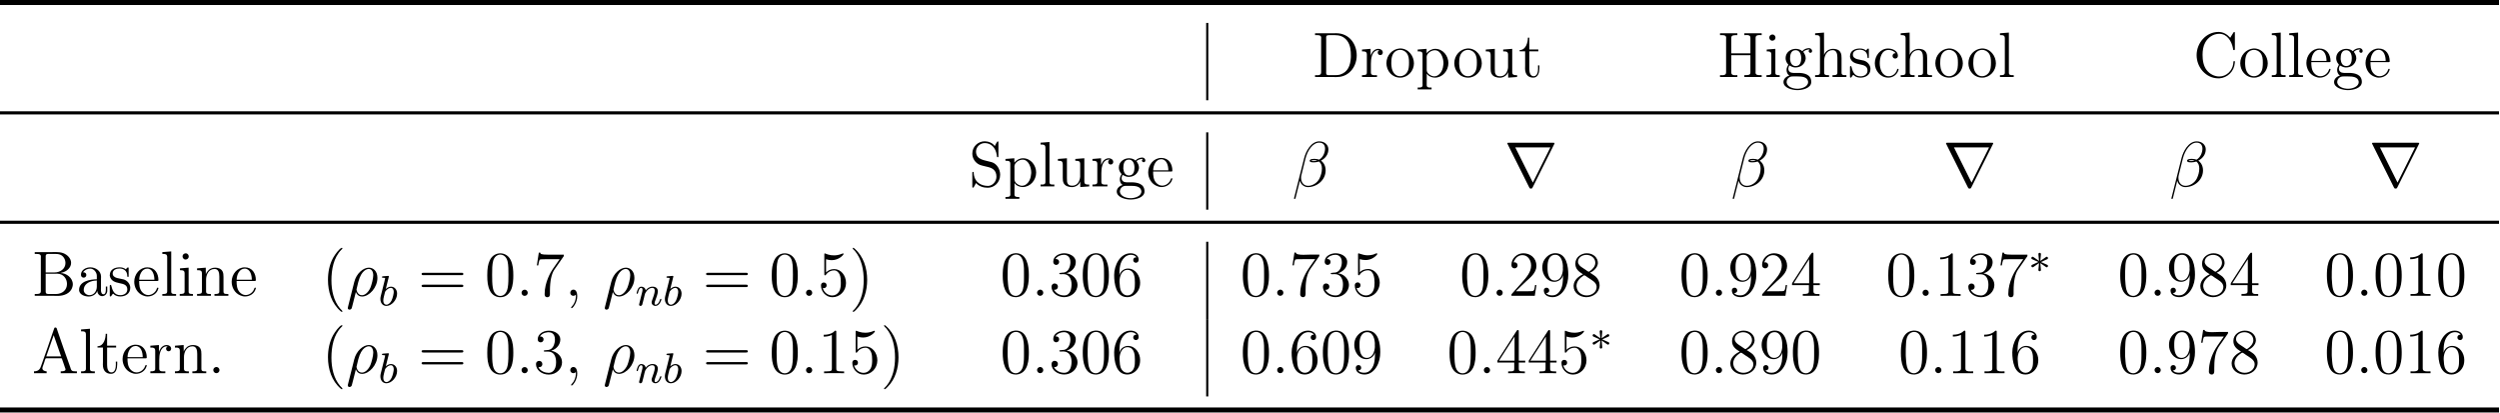
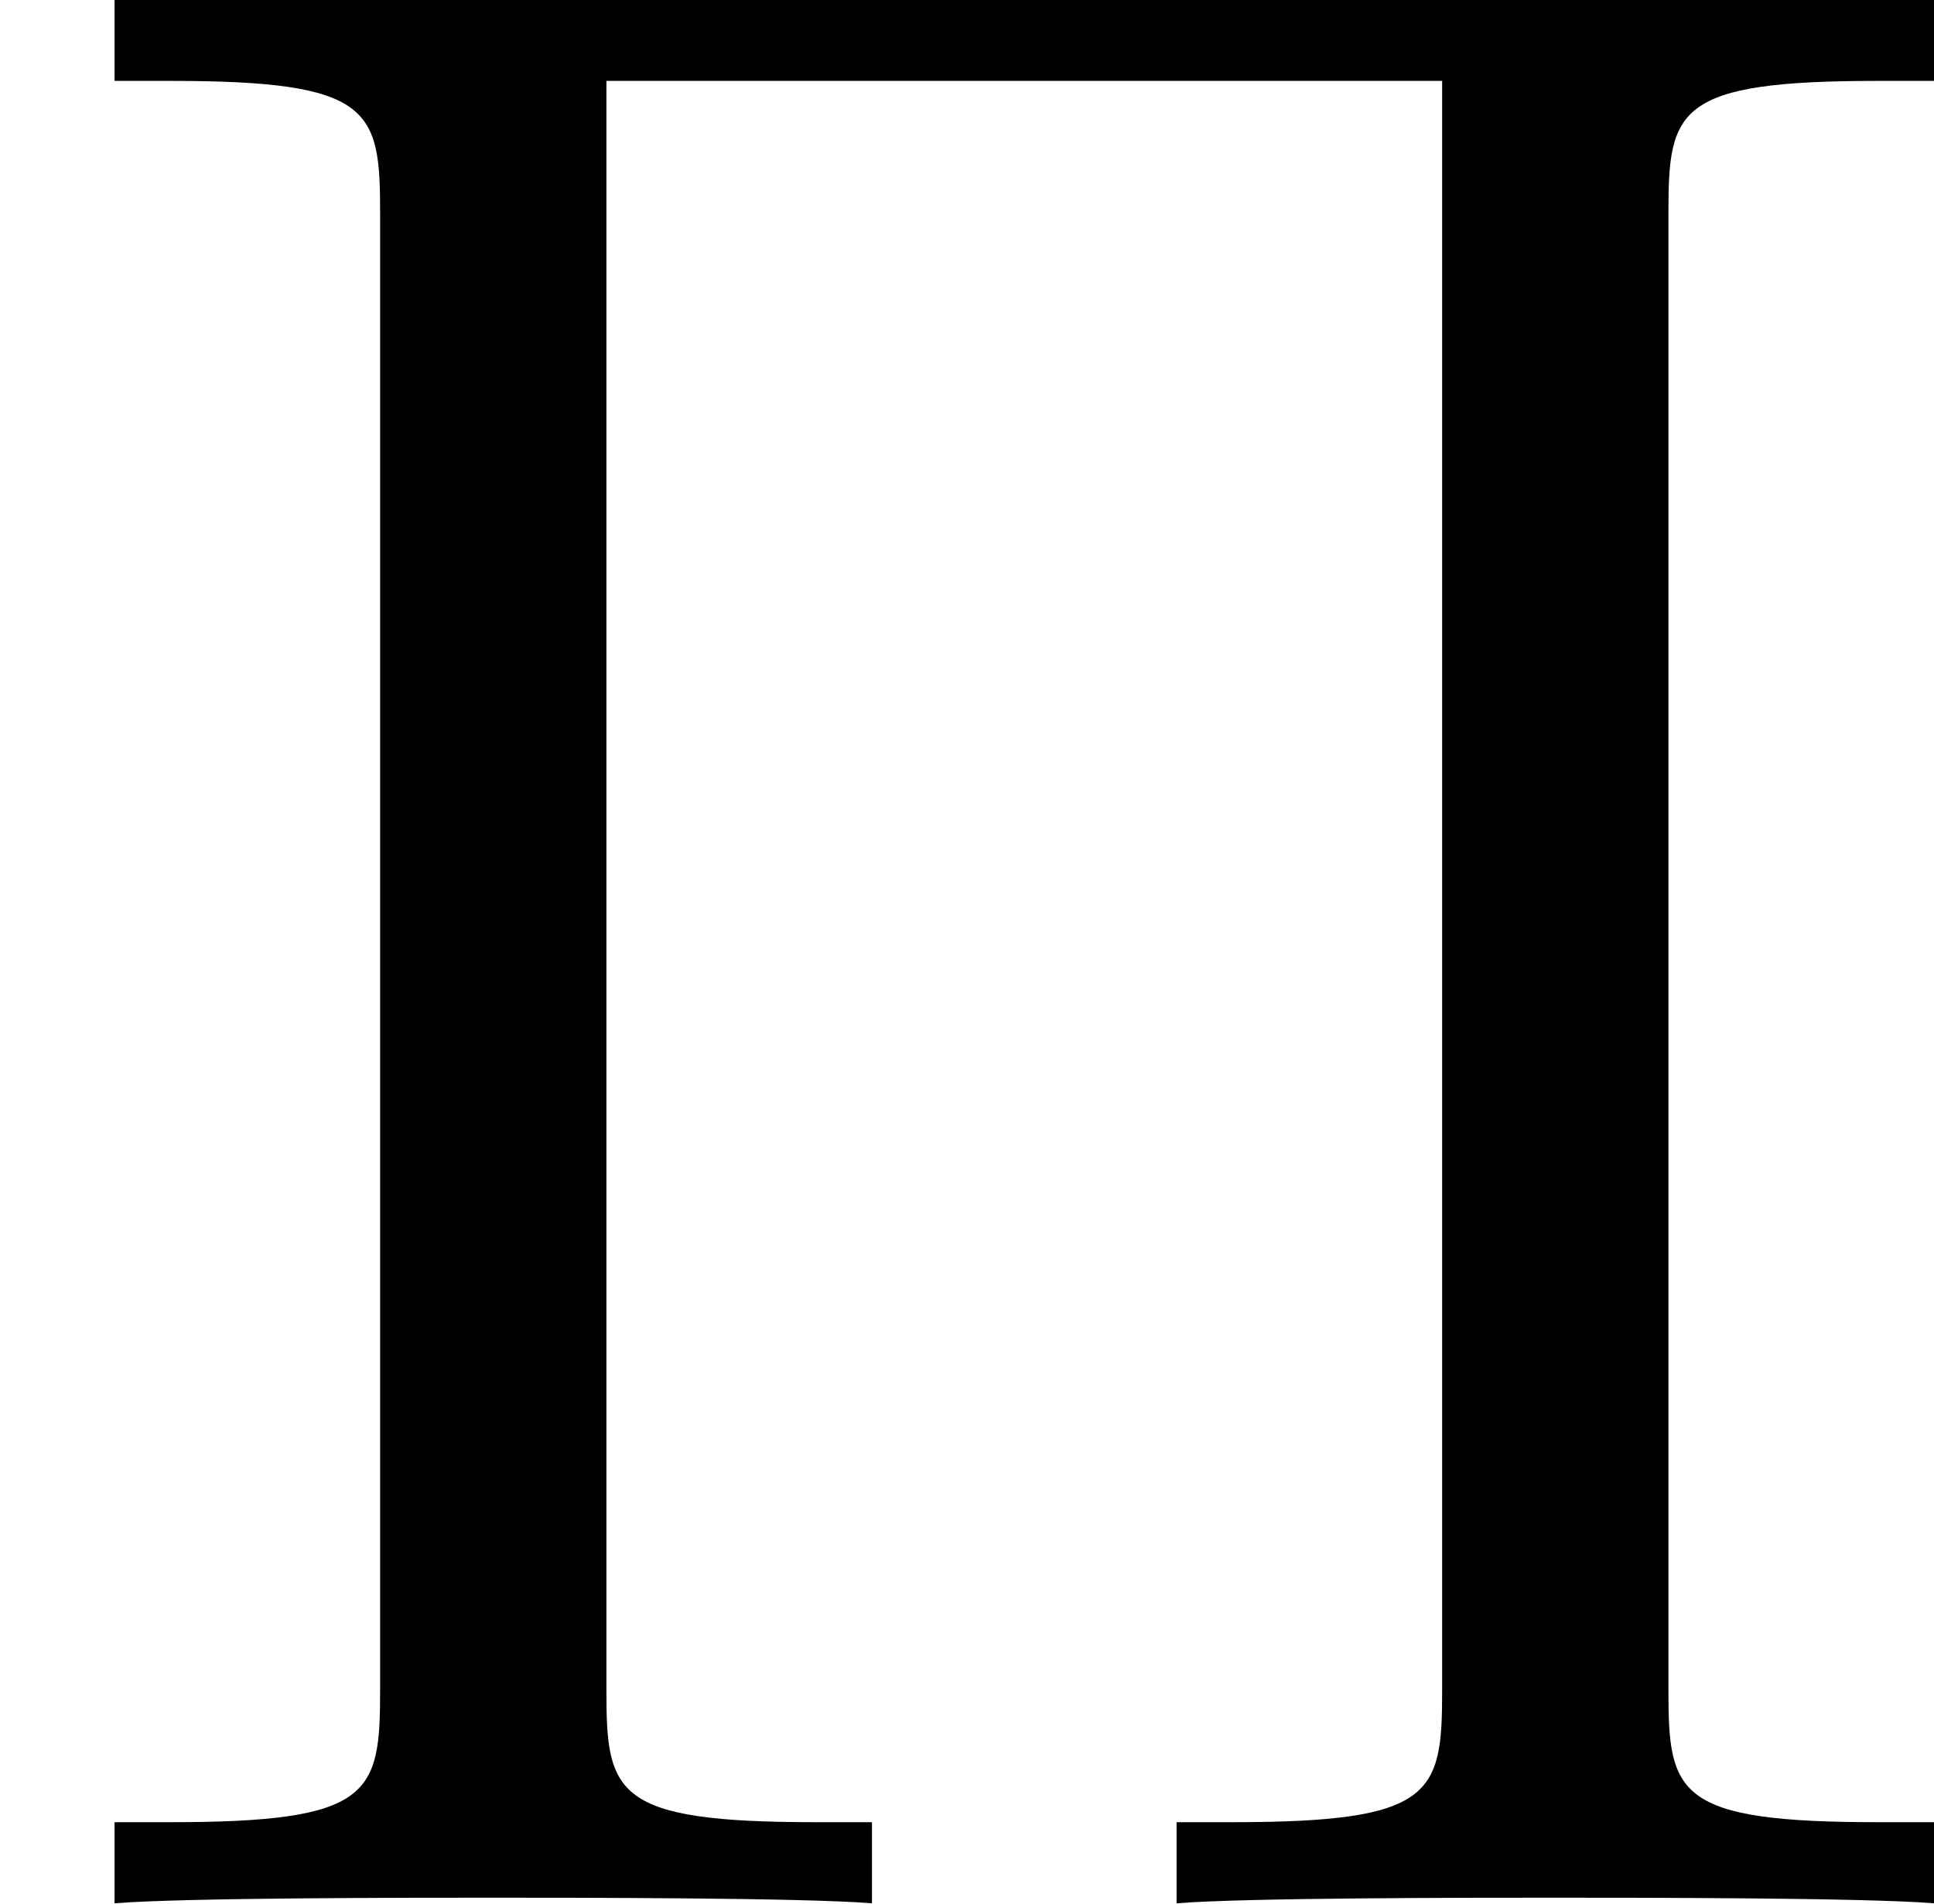
- <svg xmlns="http://www.w3.org/2000/svg" xmlns:xlink="http://www.w3.org/1999/xlink" version="1.1" width="466.91pt" height="77.036pt" viewBox="0 68.892 466.91 77.036">
+ <svg xmlns="http://www.w3.org/2000/svg" xmlns:xlink="http://www.w3.org/1999/xlink" version="1.1" width="8.273pt" height="8.141pt" viewBox="34.754 603.083 8.273 8.141">
  <defs>
-     <path id="g11-3" d="M3.292-1.052C3.363-1.004 3.387-1.004 3.427-1.004C3.555-1.004 3.666-1.108 3.666-1.251C3.666-1.403 3.587-1.435 3.467-1.49C2.933-1.737 2.742-1.825 2.351-1.985L3.284-2.407C3.347-2.431 3.499-2.503 3.563-2.527C3.642-2.574 3.666-2.654 3.666-2.726C3.666-2.821 3.618-2.973 3.379-2.973L2.232-2.192L2.343-3.371C2.359-3.507 2.343-3.706 2.112-3.706C1.969-3.706 1.857-3.587 1.881-3.475V-3.379L1.993-2.192L.933-2.925C.861-2.973 .837-2.973 .797-2.973C.669-2.973 .558-2.869 .558-2.726C.558-2.574 .638-2.542 .757-2.487C1.291-2.24 1.482-2.152 1.873-1.993L.94-1.57C.877-1.546 .725-1.474 .662-1.451C.582-1.403 .558-1.323 .558-1.251C.558-1.108 .669-1.004 .797-1.004C.861-1.004 .877-1.004 1.076-1.148L1.993-1.785L1.873-.502C1.873-.343 2.008-.271 2.112-.271S2.351-.343 2.351-.502C2.351-.582 2.319-.837 2.311-.933C2.279-1.203 2.256-1.506 2.232-1.785L3.292-1.052Z" />
-     <use id="g12-114" xlink:href="#g3-114" transform="scale(1.095891)" />
-     <path id="g3-114" d="M8.509-7.211C8.531-7.244 8.564-7.32 8.564-7.364C8.564-7.44 8.553-7.451 8.302-7.451H.775C.524-7.451 .513-7.44 .513-7.364C.513-7.32 .545-7.244 .567-7.211L4.244 .153C4.32 .295 4.353 .36 4.538 .36S4.756 .295 4.833 .153L8.509-7.211ZM1.865-6.665H7.855L4.865-.665L1.865-6.665Z" />
-     <path id="g24-48" d="M5.356-3.826C5.356-4.818 5.296-5.786 4.866-6.695C4.376-7.687 3.515-7.95 2.929-7.95C2.236-7.95 1.387-7.603 .944-6.611C.61-5.858 .49-5.117 .49-3.826C.49-2.666 .574-1.793 1.004-.944C1.47-.036 2.295 .251 2.917 .251C3.957 .251 4.555-.371 4.902-1.064C5.332-1.961 5.356-3.132 5.356-3.826ZM2.917 .012C2.534 .012 1.757-.203 1.53-1.506C1.399-2.224 1.399-3.132 1.399-3.969C1.399-4.949 1.399-5.834 1.59-6.539C1.793-7.34 2.403-7.711 2.917-7.711C3.371-7.711 4.065-7.436 4.292-6.408C4.447-5.727 4.447-4.782 4.447-3.969C4.447-3.168 4.447-2.26 4.316-1.53C4.089-.215 3.335 .012 2.917 .012Z" />
-     <path id="g24-49" d="M3.443-7.663C3.443-7.938 3.443-7.95 3.204-7.95C2.917-7.627 2.319-7.185 1.088-7.185V-6.838C1.363-6.838 1.961-6.838 2.618-7.149V-.921C2.618-.49 2.582-.347 1.53-.347H1.16V0C1.482-.024 2.642-.024 3.037-.024S4.579-.024 4.902 0V-.347H4.531C3.479-.347 3.443-.49 3.443-.921V-7.663Z" />
-     <path id="g24-51" d="M2.2-4.292C1.997-4.28 1.949-4.268 1.949-4.16C1.949-4.041 2.008-4.041 2.224-4.041H2.774C3.79-4.041 4.244-3.204 4.244-2.056C4.244-.49 3.431-.072 2.845-.072C2.271-.072 1.291-.347 .944-1.136C1.327-1.076 1.674-1.291 1.674-1.722C1.674-2.068 1.423-2.307 1.088-2.307C.801-2.307 .49-2.14 .49-1.686C.49-.622 1.554 .251 2.881 .251C4.304 .251 5.356-.837 5.356-2.044C5.356-3.144 4.471-4.005 3.324-4.208C4.364-4.507 5.033-5.38 5.033-6.312C5.033-7.257 4.053-7.95 2.893-7.95C1.698-7.95 .813-7.221 .813-6.348C.813-5.87 1.184-5.774 1.363-5.774C1.614-5.774 1.901-5.954 1.901-6.312C1.901-6.695 1.614-6.862 1.351-6.862C1.279-6.862 1.255-6.862 1.219-6.85C1.674-7.663 2.798-7.663 2.857-7.663C3.252-7.663 4.029-7.484 4.029-6.312C4.029-6.085 3.993-5.416 3.646-4.902C3.288-4.376 2.881-4.34 2.558-4.328L2.2-4.292Z" />
-     <path id="g24-52" d="M4.316-7.783C4.316-8.01 4.316-8.07 4.148-8.07C4.053-8.07 4.017-8.07 3.921-7.926L.323-2.343V-1.997H3.467V-.909C3.467-.466 3.443-.347 2.57-.347H2.331V0C2.606-.024 3.551-.024 3.885-.024S5.177-.024 5.452 0V-.347H5.212C4.352-.347 4.316-.466 4.316-.909V-1.997H5.523V-2.343H4.316V-7.783ZM3.527-6.85V-2.343H.622L3.527-6.85Z" />
-     <path id="g24-53" d="M1.53-6.85C2.044-6.683 2.463-6.671 2.594-6.671C3.945-6.671 4.806-7.663 4.806-7.831C4.806-7.878 4.782-7.938 4.71-7.938C4.686-7.938 4.663-7.938 4.555-7.89C3.885-7.603 3.312-7.568 3.001-7.568C2.212-7.568 1.65-7.807 1.423-7.902C1.339-7.938 1.315-7.938 1.303-7.938C1.207-7.938 1.207-7.867 1.207-7.675V-4.125C1.207-3.909 1.207-3.838 1.351-3.838C1.411-3.838 1.423-3.85 1.542-3.993C1.877-4.483 2.439-4.77 3.037-4.77C3.67-4.77 3.981-4.184 4.077-3.981C4.28-3.515 4.292-2.929 4.292-2.475S4.292-1.339 3.957-.801C3.694-.371 3.228-.072 2.702-.072C1.913-.072 1.136-.61 .921-1.482C.98-1.459 1.052-1.447 1.112-1.447C1.315-1.447 1.638-1.566 1.638-1.973C1.638-2.307 1.411-2.499 1.112-2.499C.897-2.499 .586-2.391 .586-1.925C.586-.909 1.399 .251 2.726 .251C4.077 .251 5.26-.885 5.26-2.403C5.26-3.826 4.304-5.009 3.049-5.009C2.367-5.009 1.841-4.71 1.53-4.376V-6.85Z" />
-     <path id="g24-55" d="M5.679-7.424V-7.699H2.798C1.351-7.699 1.327-7.855 1.279-8.082H1.016L.646-5.691H.909C.944-5.906 1.052-6.647 1.207-6.779C1.303-6.85 2.2-6.85 2.367-6.85H4.902L3.634-5.033C3.312-4.567 2.104-2.606 2.104-.359C2.104-.227 2.104 .251 2.594 .251C3.096 .251 3.096-.215 3.096-.371V-.968C3.096-2.75 3.383-4.136 3.945-4.937L5.679-7.424Z" />
-     <path id="g24-61" d="M8.07-3.873C8.237-3.873 8.452-3.873 8.452-4.089C8.452-4.316 8.249-4.316 8.07-4.316H1.028C.861-4.316 .646-4.316 .646-4.101C.646-3.873 .849-3.873 1.028-3.873H8.07ZM8.07-1.65C8.237-1.65 8.452-1.65 8.452-1.865C8.452-2.092 8.249-2.092 8.07-2.092H1.028C.861-2.092 .646-2.092 .646-1.877C.646-1.65 .849-1.65 1.028-1.65H8.07Z" />
-     <path id="g15-12" d="M6.767-6.958C6.767-7.675 6.157-8.428 5.069-8.428C3.527-8.428 2.546-6.539 2.236-5.296L.347 2.2C.323 2.295 .395 2.319 .454 2.319C.538 2.319 .598 2.307 .61 2.248L1.447-1.1C1.566-.43 2.224 .12 2.929 .12C4.639 .12 6.253-1.219 6.253-3.001C6.253-3.455 6.145-3.909 5.894-4.292C5.75-4.519 5.571-4.686 5.38-4.83C6.241-5.284 6.767-6.013 6.767-6.958ZM4.686-4.842C4.495-4.77 4.304-4.746 4.077-4.746C3.909-4.746 3.754-4.734 3.539-4.806C3.658-4.89 3.838-4.914 4.089-4.914C4.304-4.914 4.519-4.89 4.686-4.842ZM6.145-7.066C6.145-6.408 5.822-5.452 5.045-5.009C4.818-5.093 4.507-5.153 4.244-5.153C3.993-5.153 3.276-5.177 3.276-4.794C3.276-4.471 3.933-4.507 4.136-4.507C4.447-4.507 4.722-4.579 5.009-4.663C5.392-4.352 5.559-3.945 5.559-3.347C5.559-2.654 5.368-2.092 5.141-1.578C4.746-.693 3.814-.12 2.989-.12C2.116-.12 1.662-.813 1.662-1.626C1.662-1.733 1.662-1.889 1.71-2.068L2.487-5.212C2.881-6.779 3.885-8.189 5.045-8.189C5.906-8.189 6.145-7.592 6.145-7.066Z" />
-     <path id="g15-26" d="M.371 2.068C.359 2.128 .335 2.2 .335 2.271C.335 2.451 .478 2.57 .658 2.57S1.004 2.451 1.076 2.283C1.124 2.176 1.459 .741 1.841-.729C2.08-.132 2.523 .12 2.989 .12C4.34 .12 5.87-1.554 5.87-3.359C5.87-4.639 5.093-5.272 4.268-5.272C3.216-5.272 1.937-4.184 1.542-2.594L.371 2.068ZM2.977-.12C2.164-.12 1.961-1.064 1.961-1.207C1.961-1.279 2.26-2.415 2.295-2.594C2.905-4.973 4.077-5.033 4.256-5.033C4.794-5.033 5.093-4.543 5.093-3.838C5.093-3.228 4.77-2.044 4.567-1.542C4.208-.717 3.587-.12 2.977-.12Z" />
-     <path id="g15-58" d="M2.2-.574C2.2-.921 1.913-1.16 1.626-1.16C1.279-1.16 1.04-.873 1.04-.586C1.04-.239 1.327 0 1.614 0C1.961 0 2.2-.287 2.2-.574Z" />
-     <path id="g14-98" d="M1.945-5.292C1.953-5.308 1.977-5.412 1.977-5.42C1.977-5.46 1.945-5.531 1.849-5.531C1.817-5.531 1.57-5.507 1.387-5.491L.94-5.46C.765-5.444 .685-5.436 .685-5.292C.685-5.181 .797-5.181 .893-5.181C1.275-5.181 1.275-5.133 1.275-5.061C1.275-5.013 1.196-4.694 1.148-4.511L.454-1.737C.391-1.467 .391-1.347 .391-1.211C.391-.391 .893 .08 1.506 .08C2.487 .08 3.507-1.052 3.507-2.208C3.507-2.997 2.997-3.515 2.359-3.515C1.913-3.515 1.57-3.228 1.395-3.076L1.945-5.292ZM1.506-.143C1.219-.143 .933-.367 .933-.948C.933-1.164 .964-1.363 1.06-1.745C1.116-1.977 1.172-2.2 1.235-2.431C1.275-2.574 1.275-2.59 1.371-2.71C1.642-3.045 2-3.292 2.335-3.292C2.734-3.292 2.885-2.901 2.885-2.542C2.885-2.248 2.71-1.395 2.471-.925C2.264-.494 1.881-.143 1.506-.143Z" />
-     <path id="g14-110" d="M1.594-1.307C1.618-1.427 1.698-1.73 1.722-1.849C1.833-2.279 1.833-2.287 2.016-2.55C2.279-2.941 2.654-3.292 3.188-3.292C3.475-3.292 3.642-3.124 3.642-2.75C3.642-2.311 3.308-1.403 3.156-1.012C3.053-.749 3.053-.701 3.053-.598C3.053-.143 3.427 .08 3.77 .08C4.551 .08 4.878-1.036 4.878-1.14C4.878-1.219 4.814-1.243 4.758-1.243C4.663-1.243 4.647-1.188 4.623-1.108C4.431-.454 4.097-.143 3.794-.143C3.666-.143 3.602-.223 3.602-.406S3.666-.765 3.746-.964C3.866-1.267 4.216-2.184 4.216-2.63C4.216-3.228 3.802-3.515 3.228-3.515C2.582-3.515 2.168-3.124 1.937-2.821C1.881-3.26 1.53-3.515 1.124-3.515C.837-3.515 .638-3.332 .51-3.084C.319-2.71 .239-2.311 .239-2.295C.239-2.224 .295-2.192 .359-2.192C.462-2.192 .47-2.224 .526-2.431C.622-2.821 .765-3.292 1.1-3.292C1.307-3.292 1.355-3.092 1.355-2.917C1.355-2.774 1.315-2.622 1.251-2.359C1.235-2.295 1.116-1.825 1.084-1.714L.789-.518C.757-.399 .709-.199 .709-.167C.709 .016 .861 .08 .964 .08C1.108 .08 1.227-.016 1.283-.112C1.307-.159 1.371-.43 1.411-.598L1.594-1.307Z" />
-     <path id="g23-40" d="M3.718-8.966C3.3-8.811 2.511-7.771 2.14-7.101C1.459-5.846 1.184-4.411 1.184-2.989C1.184-.789 1.853 1.411 3.587 2.893C3.646 2.929 3.718 2.989 3.79 2.989C3.85 2.989 3.885 2.929 3.885 2.893C3.885 2.762 3.551 2.499 3.431 2.343C2.236 .921 1.829-1.04 1.829-2.893C1.829-4.89 2.212-7.149 3.706-8.644C3.778-8.715 3.885-8.799 3.885-8.883C3.885-8.942 3.826-8.978 3.766-8.978C3.742-8.978 3.73-8.978 3.718-8.966Z" />
-     <path id="g23-41" d="M.705-8.966C.669-8.954 .658-8.931 .658-8.895C.658-8.739 .968-8.512 1.1-8.357C2.331-6.862 2.714-4.842 2.714-2.917C2.714-1.112 2.331 .837 1.172 2.283L.885 2.606C.801 2.69 .658 2.786 .658 2.893C.658 2.941 .705 2.977 .765 2.977H.801C.944 2.953 1.16 2.714 1.315 2.558C2.774 1.1 3.359-.956 3.359-2.977C3.359-5.177 2.69-7.4 .944-8.883C.897-8.931 .837-8.978 .765-8.978C.741-8.978 .729-8.978 .705-8.966Z" />
-     <path id="g23-44" d="M2.08-.215C2.092-.096 2.092 .024 2.092 .143C2.056 .813 1.793 1.518 1.315 1.997C1.267 2.044 1.196 2.116 1.196 2.188V2.212C1.219 2.271 1.267 2.295 1.303 2.295C1.47 2.295 1.757 1.877 1.889 1.65C2.164 1.184 2.343 .61 2.343 .048C2.343-.406 2.224-1.172 1.614-1.172C1.255-1.172 1.04-.873 1.04-.574C1.04-.239 1.303-.012 1.614-.012C1.805-.012 1.961-.096 2.08-.215Z" />
-     <path id="g23-46" d="M1.53-1.16C1.279-1.112 1.04-.897 1.04-.598C1.04-.287 1.303-.012 1.614-.012S2.2-.251 2.2-.586C2.2-.897 1.937-1.172 1.626-1.172C1.59-1.172 1.566-1.16 1.53-1.16Z" />
-     <path id="g23-48" d="M2.762-7.962C.49-7.747 .478-4.914 .478-3.766C.478-2.128 .813 .239 2.917 .239H3.061C5.332 .024 5.356-2.75 5.356-3.921C5.356-5.547 5.009-7.974 2.929-7.974C2.869-7.974 2.821-7.962 2.762-7.962ZM1.399-3.12C1.387-3.216 1.387-3.324 1.387-3.419C1.387-4.16 1.387-4.926 1.447-5.667C1.482-6.145 1.542-6.671 1.817-7.077C2.068-7.46 2.487-7.723 2.929-7.723C4.555-7.723 4.447-5.248 4.447-4.125V-3.24C4.447-2.355 4.4-1.411 4.077-.789C3.862-.359 3.419 0 2.917 0H2.845C1.411-.12 1.506-2.032 1.399-3.12Z" />
-     <path id="g23-49" d="M1.088-7.197V-6.85C1.626-6.85 2.08-6.934 2.606-7.161V-.885C2.606-.418 2.14-.347 1.674-.347C1.482-.347 1.303-.359 1.148-.359V-.012H4.89V-.359C4.746-.359 4.555-.347 4.376-.347C3.778-.347 3.431-.406 3.431-.921V-7.783C3.431-7.855 3.407-7.962 3.288-7.962C3.12-7.962 2.977-7.735 2.821-7.651C2.307-7.305 1.698-7.197 1.088-7.197Z" />
-     <path id="g23-50" d="M.98-6.253C1.219-6.994 1.805-7.615 2.63-7.615C3.694-7.615 4.256-6.611 4.256-5.667C4.256-4.447 3.383-3.467 2.63-2.606L1.769-1.638C1.518-1.363 1.267-1.076 1.016-.789L.741-.478C.669-.383 .574-.335 .574-.179C.574-.12 .586-.06 .586-.012H4.937L5.248-2.02H4.985C4.89-1.459 4.926-.885 4.411-.885C4.077-.885 3.73-.861 3.395-.861H1.411C2.032-1.482 2.63-2.092 3.276-2.678C4.113-3.431 5.248-4.34 5.248-5.595C5.248-7.101 4.089-7.962 2.798-7.962C1.626-7.962 .574-7.006 .574-5.798C.574-5.464 .693-5.212 1.124-5.141C1.518-5.141 1.722-5.416 1.722-5.715C1.722-5.99 1.554-6.217 1.219-6.276C1.136-6.276 1.064-6.276 .98-6.253Z" />
-     <path id="g23-51" d="M1.219-6.874C1.518-7.388 2.188-7.675 2.798-7.675C3.503-7.675 4.017-7.221 4.017-6.288C4.017-5.571 3.718-4.627 2.965-4.4C2.738-4.316 2.463-4.376 2.248-4.304H2.2C2.092-4.304 1.949-4.304 1.949-4.184C1.949-4.077 2.032-4.053 2.14-4.053H2.271C2.415-4.053 2.57-4.065 2.714-4.065C3.838-4.065 4.232-3.061 4.232-2.176C4.232-1.411 4.053-.084 2.857-.084C2.092-.084 1.375-.418 .944-1.136H1.052C1.423-1.136 1.686-1.363 1.686-1.733C1.686-2.092 1.411-2.319 1.052-2.319H1.004C.693-2.283 .49-2.02 .49-1.722C.49-.478 1.722 .239 2.857 .239C4.148 .239 5.344-.717 5.344-2.068C5.344-3.12 4.4-4.125 3.312-4.208C4.328-4.603 5.021-5.296 5.021-6.336C5.021-7.448 3.766-7.962 2.857-7.962C1.961-7.962 .813-7.46 .813-6.384C.813-6.121 .944-5.846 1.279-5.786H1.363C1.674-5.786 1.913-6.025 1.913-6.336C1.913-6.635 1.698-6.886 1.351-6.886C1.303-6.886 1.267-6.886 1.219-6.874Z" />
-     <path id="g23-52" d="M.323-2.008H3.467V-.873C3.467-.383 3.132-.359 2.331-.359V-.012H5.452V-.359C5.308-.359 5.165-.347 5.033-.347C4.639-.347 4.316-.406 4.316-.873V-2.008H5.511V-2.355H4.316V-7.926C4.316-8.034 4.256-8.082 4.16-8.082C3.909-8.082 3.455-7.209 3.18-6.779C2.319-5.44 1.435-4.113 .586-2.774L.43-2.534C.359-2.427 .311-2.343 .311-2.212C.311-2.14 .323-2.068 .323-2.008ZM.622-2.355L3.515-6.85V-2.355H.622Z" />
-     <path id="g23-53" d="M.921-1.482C.992-1.47 1.052-1.459 1.124-1.459C1.435-1.459 1.662-1.686 1.662-1.997C1.662-2.295 1.423-2.523 1.136-2.523C.861-2.523 .598-2.331 .586-2.032V-1.961C.586-.813 1.494 .239 2.714 .239C4.148 .239 5.248-1.016 5.248-2.451C5.248-3.646 4.459-4.937 3.18-5.021H3.061C2.534-5.021 1.805-4.818 1.53-4.376L1.518-6.862C1.865-6.755 2.224-6.695 2.57-6.695C3.347-6.695 4.089-6.994 4.674-7.627C4.722-7.699 4.794-7.759 4.794-7.843V-7.867C4.782-7.926 4.734-7.95 4.686-7.95C4.507-7.95 4.244-7.783 4.053-7.723C3.718-7.627 3.359-7.58 3.013-7.58C2.475-7.58 2.02-7.711 1.506-7.878C1.447-7.902 1.387-7.938 1.327-7.95H1.303C1.243-7.95 1.207-7.902 1.196-7.843V-4.041C1.196-3.945 1.219-3.85 1.339-3.85C1.494-3.85 1.566-4.077 1.662-4.172C2.008-4.555 2.499-4.782 3.013-4.782H3.084C4.101-4.734 4.28-3.383 4.28-2.499C4.28-1.674 4.196-.634 3.288-.215C3.084-.12 2.881-.084 2.678-.084C1.889-.084 1.112-.717 .921-1.482Z" />
-     <path id="g23-54" d="M1.482-3.873H1.47C1.47-5.033 1.518-6.348 2.439-7.197C2.762-7.508 3.18-7.675 3.61-7.675C3.993-7.675 4.447-7.544 4.663-7.185C4.627-7.197 4.591-7.197 4.555-7.197C4.268-7.197 4.053-6.982 4.053-6.695C4.053-6.42 4.256-6.193 4.543-6.193S5.069-6.396 5.069-6.755C5.069-7.58 4.28-7.962 3.563-7.962C1.554-7.962 .49-5.655 .49-3.909C.49-2.283 .813 .239 2.965 .239C4.041 .239 4.997-.622 5.248-1.638C5.32-1.913 5.344-2.2 5.344-2.487C5.344-3.718 4.495-5.105 3.061-5.105C2.427-5.105 1.674-4.686 1.482-3.873ZM1.494-2.594V-2.726C1.494-3.575 1.853-4.866 2.989-4.866H3.061C4.316-4.758 4.364-3.347 4.364-2.534V-2.331C4.364-1.59 4.34-.741 3.634-.275C3.431-.143 3.204-.084 2.965-.084C2.499-.084 2.14-.335 1.877-.717C1.518-1.279 1.554-1.961 1.494-2.594Z" />
-     <path id="g23-55" d="M1.016-8.094L.646-5.703H.909C.968-6.061 1.028-6.647 1.207-6.779C1.279-6.838 1.459-6.85 1.638-6.85H2.116C2.283-6.862 2.463-6.862 2.63-6.862H4.89C4.639-6.528 4.411-6.181 4.172-5.834C3.897-5.44 3.61-5.045 3.359-4.627C2.582-3.335 2.092-1.853 2.092-.335V-.203C2.128 .048 2.343 .239 2.594 .239H2.618C3.025 .239 3.096-.12 3.096-.395V-.944C3.096-2.26 3.192-3.754 3.909-4.902C4.077-5.177 4.268-5.428 4.459-5.691L5.487-7.185C5.583-7.317 5.667-7.388 5.667-7.568V-7.711H3.981C3.67-7.711 3.18-7.675 2.702-7.675C1.985-7.675 1.303-7.747 1.279-8.094H1.016Z" />
-     <path id="g23-56" d="M2.236-4.041V-4.029C1.387-3.646 .55-2.941 .49-1.937V-1.817C.49-.55 1.674 .203 2.786 .239H2.893C4.101 .239 5.344-.598 5.344-1.997C5.344-2.582 5.081-3.156 4.663-3.563C4.483-3.73 4.28-3.85 4.077-3.993C3.909-4.101 3.742-4.232 3.563-4.316V-4.34C4.244-4.615 4.949-5.284 5.021-6.061V-6.169C5.021-7.089 4.22-7.962 2.953-7.962C1.937-7.962 .813-7.245 .813-6.037C.813-5.141 1.291-4.603 2.236-4.041ZM1.04-1.698C1.04-1.745 1.028-1.805 1.028-1.853C1.028-2.69 1.65-3.347 2.307-3.766C2.355-3.79 2.427-3.838 2.487-3.838C2.63-3.838 2.977-3.551 3.192-3.407C3.778-3.001 4.794-2.546 4.794-1.698C4.794-.669 3.85-.084 2.941-.084S1.16-.669 1.04-1.698ZM1.303-6.324C1.303-7.197 2.104-7.663 2.893-7.663C3.658-7.663 4.543-7.149 4.543-6.181C4.543-5.499 3.993-4.937 3.479-4.591C3.431-4.567 3.383-4.519 3.324-4.519H3.312C3.192-4.519 2.905-4.758 2.726-4.878L2.128-5.272C1.733-5.523 1.363-5.834 1.303-6.324Z" />
-     <path id="g23-57" d="M4.352-3.862H4.364C4.364-2.809 4.34-1.578 3.646-.741C3.324-.323 2.905-.096 2.367-.096C1.937-.096 1.482-.179 1.196-.526C1.47-.526 1.781-.646 1.781-1.016C1.781-1.267 1.614-1.53 1.291-1.53C1.028-1.53 .789-1.351 .777-1.064V-1.016C.777-.155 1.542 .239 2.427 .239C3.395 .239 4.172-.406 4.639-1.184C5.153-2.02 5.344-2.989 5.344-3.957C5.344-5.428 5.057-7.974 2.929-7.974C2.08-7.974 1.387-7.496 .921-6.814C.598-6.348 .49-5.822 .49-5.26C.49-4.041 1.315-2.63 2.762-2.63C3.467-2.63 4.196-3.132 4.352-3.862ZM4.328-5.308C4.328-5.189 4.34-5.081 4.34-4.973V-4.89C4.28-4.041 3.933-2.869 2.833-2.869C1.65-2.869 1.47-4.22 1.47-5.141V-5.547C1.47-6.36 1.698-7.675 2.917-7.675C4.125-7.675 4.34-6.109 4.34-5.44C4.34-5.392 4.328-5.356 4.328-5.308Z" />
-     <path id="g23-65" d="M.371-.359V-.012H2.738V-.359C2.415-.359 1.937-.526 1.937-.933C1.937-1.076 2.008-1.219 2.056-1.375C2.128-1.602 2.212-1.829 2.295-2.056C2.403-2.355 2.451-2.798 2.666-2.798H5.44C5.595-2.798 5.607-2.666 5.643-2.558L5.894-1.841C5.99-1.566 6.085-1.279 6.181-1.004C6.217-.921 6.265-.813 6.265-.717C6.265-.371 5.691-.359 5.368-.359V-.012H8.393V-.359H8.118C7.843-.359 7.568-.371 7.412-.526C7.269-.681 7.209-.921 7.149-1.124C6.3-3.431 5.523-5.75 4.722-8.058C4.663-8.273 4.627-8.548 4.376-8.548C4.232-8.548 4.16-8.464 4.136-8.333L4.041-8.07C3.3-5.846 2.499-3.622 1.71-1.399C1.53-.849 1.291-.359 .371-.359ZM2.666-3.144L4.053-7.113L5.44-3.144H2.666Z" />
-     <path id="g23-66" d="M.514-8.177V-7.831H.909C1.303-7.831 1.662-7.783 1.662-7.34C1.662-7.257 1.65-7.185 1.65-7.113V-.885C1.65-.406 1.279-.359 .885-.359H.514V-.012H4.125C4.352-.012 4.591 0 4.83 0C5.87 0 7.221-.406 7.556-1.698C7.603-1.841 7.627-2.008 7.627-2.164C7.627-3.371 6.408-4.268 5.332-4.268C5.511-4.34 5.703-4.364 5.882-4.435C6.635-4.698 7.305-5.344 7.305-6.169C7.305-7.018 6.587-7.699 5.834-7.986C5.38-8.153 4.89-8.189 4.411-8.189C4.184-8.189 3.957-8.177 3.73-8.177H.514ZM2.558-4.136H4.184C4.352-4.136 4.531-4.148 4.698-4.148C5.858-4.148 6.539-3.216 6.539-2.236C6.539-1.076 5.631-.347 4.447-.347C4.268-.347 4.101-.359 3.933-.359H3.013C2.69-.359 2.558-.478 2.558-.801V-4.136ZM2.558-4.376V-7.4C2.558-7.711 2.69-7.831 3.001-7.831H4.483C5.212-7.831 5.774-7.58 6.109-6.85C6.193-6.635 6.253-6.396 6.253-6.157C6.253-5.021 5.248-4.376 4.184-4.376H2.558Z" />
-     <path id="g23-67" d="M6.934-7.34C6.348-7.986 5.643-8.428 4.734-8.428C2.403-8.428 .646-6.36 .646-4.089C.646-1.829 2.379 .239 4.722 .239H4.902C6.372 .143 7.639-1.004 7.783-2.63C7.795-2.69 7.795-2.738 7.795-2.798C7.795-2.893 7.783-3.001 7.663-3.001C7.472-3.001 7.532-2.618 7.484-2.415C7.293-1.184 6.229-.108 4.89-.108C4.005-.108 3.132-.55 2.57-1.243C1.913-2.044 1.757-3.168 1.757-4.16C1.757-4.914 1.865-5.738 2.236-6.42C2.75-7.388 3.742-8.082 4.878-8.082C6.396-8.082 7.209-6.623 7.436-5.38C7.448-5.26 7.424-5.033 7.627-5.033C7.759-5.033 7.795-5.093 7.795-5.189V-8.285C7.795-8.357 7.759-8.428 7.675-8.428C7.58-8.428 7.52-8.297 7.472-8.225L7.137-7.687C7.066-7.568 6.994-7.46 6.934-7.34Z" />
-     <path id="g23-68" d="M.502-8.177V-7.831H.885C1.279-7.831 1.65-7.783 1.65-7.329C1.65-7.245 1.638-7.173 1.638-7.101V-.885C1.638-.418 1.279-.347 .921-.347C.777-.347 .634-.359 .502-.359V-.012H3.754C3.993-.012 4.232 0 4.483 0C5.368 0 6.169-.227 6.922-.873C7.831-1.674 8.285-2.857 8.285-4.053C8.285-6.109 6.946-8.189 4.435-8.189C4.184-8.189 3.933-8.177 3.694-8.177H.502ZM7.185-3.575C7.089-2.188 6.671-.933 5.153-.454C4.794-.359 4.435-.359 4.065-.359H3.049C2.809-.359 2.57-.383 2.57-.765C2.57-.861 2.582-.944 2.582-1.028V-6.958C2.582-7.066 2.57-7.185 2.57-7.305C2.57-7.615 2.57-7.831 3.132-7.831H4.16C4.997-7.831 5.834-7.651 6.504-6.779C7.113-5.966 7.197-4.926 7.197-3.957C7.197-3.826 7.197-3.706 7.185-3.575Z" />
-     <path id="g23-72" d="M.49-8.177V-7.831H.873C1.267-7.831 1.638-7.783 1.638-7.329C1.638-7.245 1.626-7.173 1.626-7.101V-.885C1.626-.418 1.267-.347 .909-.347C.765-.347 .622-.359 .49-.359V-.012H3.73V-.359C3.587-.359 3.443-.347 3.3-.347C2.917-.347 2.594-.418 2.594-.885V-4.089H6.169V-.885C6.169-.383 5.858-.359 5.033-.359V-.012H8.273V-.359H7.89C7.496-.359 7.125-.406 7.125-.861C7.125-.944 7.137-1.016 7.137-1.088V-7.305C7.137-7.771 7.496-7.843 7.855-7.843C7.998-7.843 8.141-7.831 8.273-7.831V-8.177H5.033V-7.831C5.177-7.831 5.32-7.843 5.452-7.843C5.846-7.843 6.169-7.783 6.169-7.317V-4.435H2.594V-7.317C2.594-7.807 2.989-7.831 3.515-7.831H3.73V-8.177H.49Z" />
-     <path id="g23-83" d="M1.327-.646C1.877-.036 2.69 .239 3.515 .239C4.758 .239 5.846-.753 5.846-2.2C5.846-3.18 5.26-4.244 4.268-4.543C2.941-4.937 1.435-4.926 1.339-6.432V-6.528C1.339-7.412 2.116-8.106 2.977-8.106C4.113-8.106 4.973-7.305 5.212-5.918C5.236-5.774 5.189-5.464 5.392-5.464C5.499-5.464 5.523-5.535 5.523-5.619V-8.321C5.511-8.381 5.475-8.416 5.416-8.428C5.236-8.428 5.021-7.831 4.83-7.544C4.471-8.13 3.634-8.44 2.965-8.44C1.745-8.44 .646-7.484 .646-6.145C.646-5.224 1.219-4.364 2.08-4.029C2.283-3.945 2.487-3.909 2.69-3.85L3.539-3.646C4.34-3.455 5.153-3.072 5.153-1.817C5.153-.98 4.507-.179 3.658-.108H3.551C2.355-.108 1.184-.729 .944-2.128C.933-2.248 .921-2.355 .909-2.475V-2.63C.897-2.69 .837-2.726 .777-2.726C.658-2.726 .646-2.654 .646-2.57V.06C.646 .12 .658 .239 .753 .239C.933 .239 1.291-.574 1.327-.646Z" />
-     <path id="g23-97" d="M1.255-4.4C1.542-4.854 2.068-5.093 2.594-5.093C3.276-5.093 3.826-4.4 3.826-3.742V-3.096C2.618-3.096 .514-2.762 .514-1.124V-1.004C.622-.191 1.614 .12 2.319 .12C2.941 .12 3.718-.263 3.897-.921H3.909C3.945-.359 4.352 .048 4.83 .048C5.332 .048 5.727-.383 5.774-.873V-1.745H5.511V-1.16C5.511-.813 5.452-.299 5.057-.299C4.674-.299 4.591-.813 4.591-1.112C4.591-1.243 4.603-1.375 4.603-1.506V-3.168C4.603-3.3 4.615-3.443 4.615-3.575C4.615-4.698 3.575-5.332 2.594-5.332C1.829-5.332 .861-4.878 .861-3.945C.861-3.599 1.088-3.407 1.375-3.407S1.865-3.634 1.865-3.909C1.865-4.208 1.638-4.4 1.351-4.4H1.255ZM3.826-2.881V-1.745C3.826-.897 3.288-.132 2.439-.132C1.985-.132 1.375-.49 1.375-1.1C1.375-2.152 2.331-2.69 3.324-2.833C3.491-2.857 3.658-2.845 3.826-2.881Z" />
-     <path id="g23-99" d="M4.316-4.447C4.28-4.447 4.256-4.459 4.22-4.459C3.945-4.459 3.73-4.232 3.73-3.957C3.73-3.658 3.957-3.455 4.22-3.455C4.495-3.455 4.734-3.646 4.734-3.969C4.734-4.949 3.658-5.332 2.893-5.332C1.447-5.332 .418-3.981 .418-2.594C.418-1.219 1.447 .108 2.929 .108C3.73 .108 4.435-.323 4.782-1.148C4.806-1.219 4.854-1.327 4.854-1.423V-1.47C4.842-1.518 4.794-1.542 4.746-1.542C4.567-1.542 4.567-1.363 4.531-1.243C4.304-.61 3.694-.155 3.025-.155C1.757-.155 1.339-1.578 1.339-2.57C1.339-3.551 1.65-5.069 2.989-5.069C3.467-5.069 4.029-4.854 4.316-4.447Z" />
-     <path id="g23-101" d="M1.267-2.786H4.686C4.806-2.786 4.866-2.833 4.866-2.953C4.866-4.184 4.208-5.332 2.798-5.332C1.363-5.332 .347-4.029 .347-2.642C.347-1.59 .909-.526 1.949-.096C2.224 .024 2.523 .108 2.821 .108H2.857C3.73 .108 4.579-.418 4.83-1.303C4.842-1.339 4.866-1.387 4.866-1.435C4.866-1.494 4.794-1.554 4.734-1.554C4.591-1.554 4.531-1.231 4.447-1.076C4.148-.538 3.587-.155 2.941-.155C2.487-.155 2.08-.406 1.793-.741C1.315-1.315 1.267-2.068 1.267-2.786ZM1.279-3.013C1.279-3.921 1.781-5.093 2.774-5.093C3.826-5.093 4.113-3.862 4.113-3.013H1.279Z" />
-     <path id="g23-103" d="M3.838-4.842H3.826C3.503-5.141 3.025-5.272 2.606-5.272C1.71-5.272 .717-4.651 .717-3.539C.717-3.144 .861-2.75 1.124-2.451C1.16-2.415 1.219-2.355 1.219-2.295S1.148-2.164 1.124-2.116C.98-1.877 .897-1.59 .897-1.315C.897-.933 1.064-.478 1.411-.287V-.275C.861-.132 .323 .335 .323 .921C.323 2.008 1.889 2.439 2.905 2.439C3.873 2.439 5.511 2.092 5.511 .909C5.511-.562 4.053-.777 3.072-.777H2.152C1.626-.777 1.231-1.052 1.231-1.566V-1.614C1.243-1.817 1.327-1.985 1.423-2.164C1.769-1.973 2.08-1.817 2.475-1.793H2.57C3.515-1.793 4.316-2.379 4.471-3.395V-3.527C4.471-3.933 4.328-4.22 4.113-4.567C4.077-4.603 4.041-4.639 4.041-4.686V-4.698C4.125-4.961 4.794-5.153 5.057-5.153C5.117-5.153 5.165-5.153 5.224-5.141C5.117-5.081 5.033-4.973 5.033-4.842C5.033-4.663 5.189-4.531 5.356-4.531C5.547-4.531 5.667-4.674 5.667-4.866V-4.926C5.619-5.2 5.38-5.404 5.093-5.404C4.663-5.404 4.125-5.212 3.838-4.842ZM.909 1.004V.909C.909 .502 1.196 .108 1.578-.048C1.745-.108 1.937-.12 2.116-.12H2.929C3.718-.12 4.794-.06 4.926 .849V.933C4.926 1.841 3.658 2.188 2.941 2.188C2.14 2.188 1.028 1.865 .909 1.004ZM1.554-3.3V-3.455C1.554-4.029 1.638-5.021 2.582-5.021C3.347-5.021 3.634-4.268 3.634-3.527C3.634-3.001 3.539-2.056 2.606-2.056C1.901-2.056 1.626-2.642 1.554-3.3Z" />
-     <path id="g23-104" d="M.383-8.177V-7.831H.598C.98-7.831 1.291-7.783 1.291-7.233V-.849C1.291-.406 .98-.359 .646-.359H.383V-.012H2.977V-.359H2.702C2.355-.359 2.068-.406 2.068-.849V-3.037C2.068-3.862 2.487-5.033 3.658-5.033C4.388-5.033 4.543-4.328 4.543-3.622V-.813C4.543-.395 4.196-.359 3.838-.359H3.634V-.012H6.229V-.359H5.954C5.631-.359 5.32-.371 5.32-.825V-3.539C5.32-3.921 5.308-4.304 5.105-4.639C4.83-5.117 4.268-5.272 3.742-5.272C3.013-5.272 2.271-4.83 2.056-4.125L2.044-8.309L.383-8.177Z" />
-     <path id="g23-105" d="M.442-5.141V-4.794H.634C1.016-4.794 1.303-4.734 1.303-4.196V-.861C1.303-.418 1.076-.359 .395-.359V-.012H2.869V-.359H2.702C2.355-.359 2.056-.383 2.056-.789V-5.272L.442-5.141ZM1.411-7.938C1.088-7.89 .921-7.627 .921-7.376S1.112-6.791 1.482-6.791S2.08-7.077 2.08-7.364C2.08-7.615 1.889-7.95 1.518-7.95C1.482-7.95 1.447-7.938 1.411-7.938Z" />
-     <path id="g23-108" d="M.395-8.177V-7.831H.61C.992-7.831 1.303-7.783 1.303-7.221V-.849C1.303-.406 .992-.359 .658-.359H.395V-.012H2.965V-.359H2.678C2.331-.359 2.056-.395 2.056-.825V-8.309L.395-8.177Z" />
-     <path id="g23-110" d="M.383-5.141V-4.794H.61C.956-4.794 1.291-4.746 1.291-4.196V-.861C1.291-.418 1.064-.359 .383-.359V-.012H2.977V-.359H2.702C2.355-.359 2.068-.406 2.068-.849V-3.037C2.068-3.862 2.487-5.033 3.658-5.033C4.388-5.033 4.543-4.328 4.543-3.622V-.813C4.543-.395 4.196-.359 3.838-.359H3.634V-.012H6.229V-.359H5.954C5.631-.359 5.32-.371 5.32-.825V-3.539C5.32-3.921 5.308-4.292 5.117-4.627C4.842-5.105 4.268-5.272 3.754-5.272C3.168-5.272 2.666-5.057 2.26-4.495C2.152-4.352 2.068-4.208 2.02-4.041L2.008-5.272L.383-5.141Z" />
-     <path id="g23-111" d="M2.75-5.332C1.47-5.212 .347-4.101 .347-2.582C.347-1.219 1.351 .108 2.929 .108C4.364 .108 5.487-1.16 5.487-2.558C5.487-3.897 4.495-5.344 2.905-5.344C2.857-5.344 2.798-5.332 2.75-5.332ZM1.267-2.307C1.255-2.403 1.255-2.499 1.255-2.594C1.255-3.419 1.339-4.507 2.26-4.937C2.463-5.033 2.69-5.081 2.905-5.081C3.359-5.081 3.802-4.878 4.101-4.519C4.519-4.029 4.567-3.359 4.567-2.738C4.567-2.068 4.555-1.303 4.101-.741C3.802-.371 3.359-.155 2.905-.155C1.913-.155 1.399-1.052 1.303-1.937C1.279-2.056 1.279-2.188 1.267-2.307Z" />
-     <path id="g23-112" d="M.335-5.141V-4.794H.55C.909-4.794 1.243-4.758 1.243-4.256V1.243C1.243 1.315 1.255 1.399 1.255 1.482C1.255 1.937 .897 1.961 .502 1.961H.335V2.307H2.929V1.961H2.666C2.331 1.961 2.02 1.913 2.02 1.482L2.032-.658C2.331-.155 2.989 .108 3.539 .108C4.985 .108 6.073-1.196 6.073-2.606C6.073-3.945 5.069-5.272 3.622-5.272C2.965-5.272 2.427-4.949 1.997-4.471V-5.272L.335-5.141ZM5.141-2.391C5.081-1.59 4.794-.693 3.993-.263C3.814-.179 3.622-.132 3.419-.132C2.857-.132 2.02-.681 2.02-1.291V-3.288C2.02-3.443 2.008-3.587 2.008-3.742C2.008-4.411 2.821-5.009 3.527-5.009C4.734-5.009 5.153-3.431 5.153-2.606C5.153-2.534 5.153-2.463 5.141-2.391Z" />
-     <path id="g23-114" d="M.335-5.141V-4.794H.526C.885-4.794 1.243-4.758 1.243-4.196V-.861C1.243-.418 1.016-.359 .335-.359V-.012H3.132V-.359C3.001-.359 2.857-.347 2.714-.347C2.331-.347 1.997-.406 1.997-.849V-2.475C1.997-3.395 2.14-4.71 3.12-4.997C3.216-5.021 3.3-5.033 3.395-5.033C3.455-5.033 3.503-5.021 3.563-5.021V-5.009C3.383-4.937 3.276-4.758 3.276-4.567C3.276-4.292 3.503-4.101 3.742-4.101C4.053-4.101 4.22-4.34 4.22-4.579C4.22-5.021 3.802-5.272 3.395-5.272C2.762-5.272 2.295-4.818 2.068-4.292C2.02-4.184 1.961-4.065 1.949-3.945L1.937-5.272L.335-5.141Z" />
-     <path id="g23-115" d="M3.395-4.961C3.061-5.236 2.666-5.332 2.248-5.332C1.387-5.332 .395-4.997 .395-3.85V-3.742C.837-1.733 3.67-2.965 3.67-1.207C3.67-.466 3.001-.132 2.367-.132C1.172-.132 .873-1.1 .669-1.925C.646-1.997 .61-2.056 .526-2.056C.418-2.056 .395-1.973 .395-1.889V-.036C.395 .024 .418 .108 .514 .108C.717 .108 .885-.406 1.016-.406H1.028C1.112-.383 1.172-.287 1.243-.227C1.566 .012 1.949 .108 2.355 .108C3.24 .108 4.22-.335 4.22-1.53C4.22-2.236 3.658-2.869 3.001-3.072C2.355-3.276 .933-3.228 .933-4.196C.933-4.878 1.65-5.117 2.212-5.117C2.905-5.117 3.658-4.746 3.658-3.73C3.658-3.622 3.67-3.539 3.802-3.539C3.897-3.539 3.921-3.61 3.921-3.694V-5.189C3.921-5.248 3.885-5.332 3.814-5.332C3.658-5.332 3.467-5.045 3.395-4.961Z" />
-     <path id="g23-116" d="M1.745-7.364C1.745-6.587 1.435-5.045 .215-5.045V-4.806H1.231V-2.104C1.231-1.937 1.219-1.769 1.219-1.602C1.219-.526 1.769 .108 2.762 .108C3.682 .108 3.897-.921 3.897-1.662V-2.176H3.634C3.634-1.997 3.646-1.817 3.646-1.638C3.646-1.124 3.551-.155 2.821-.155C2.14-.155 2.008-.98 2.008-1.566V-4.806H3.694V-5.153H2.008V-7.364H1.745Z" />
-     <path id="g23-117" d="M.383-5.141V-4.794H.538C1.04-4.794 1.291-4.746 1.291-4.029V-1.638C1.291-1.267 1.303-.885 1.494-.562C1.805-.036 2.463 .12 3.025 .12C3.67 .12 4.376-.299 4.555-.956L4.567 .108L6.229-.012V-.359H6.001C5.655-.359 5.32-.406 5.32-.933V-5.272L3.634-5.141V-4.794H3.778C4.184-4.794 4.543-4.77 4.543-4.196V-1.829C4.483-.992 4.017-.143 3.084-.143C2.642-.143 2.212-.251 2.092-.885C2.068-1.112 2.068-1.351 2.068-1.578V-5.272L.383-5.141Z" />
+     <path id="g19-5" d="M7.137-7.233C7.137-7.675 7.173-7.795 8.034-7.795H8.273V-8.141H.49V-7.795H.729C1.59-7.795 1.626-7.675 1.626-7.233V-.909C1.626-.466 1.59-.347 .729-.347H.49V0C.777-.024 1.757-.024 2.104-.024C2.463-.024 3.443-.024 3.73 0V-.347H3.491C2.63-.347 2.594-.466 2.594-.909V-7.795H6.169V-.909C6.169-.466 6.133-.347 5.272-.347H5.033V0C5.32-.024 6.3-.024 6.647-.024C7.006-.024 7.986-.024 8.273 0V-.347H8.034C7.173-.347 7.137-.466 7.137-.909V-7.233Z" />
  </defs>
  <g id="page1">
-     <rect x="0" y="68.892" height=".936" width="466.91" />
-     <rect x="225.359" y="73.173" height="14.446" width=".399" />
-     <use x="245.203" y="83.285" xlink:href="#g23-68" />
-     <use x="254.141" y="83.285" xlink:href="#g23-114" />
-     <use x="258.692" y="83.285" xlink:href="#g23-111" />
-     <use x="264.544" y="83.285" xlink:href="#g23-112" />
-     <use x="271.371" y="83.285" xlink:href="#g23-111" />
-     <use x="277.222" y="83.285" xlink:href="#g23-117" />
-     <use x="283.724" y="83.285" xlink:href="#g23-116" />
-     <use x="320.877" y="83.285" xlink:href="#g23-72" />
-     <use x="329.65" y="83.285" xlink:href="#g23-105" />
-     <use x="332.901" y="83.285" xlink:href="#g23-103" />
-     <use x="338.753" y="83.285" xlink:href="#g23-104" />
-     <use x="345.255" y="83.285" xlink:href="#g23-115" />
-     <use x="349.871" y="83.285" xlink:href="#g23-99" />
-     <use x="354.747" y="83.285" xlink:href="#g23-104" />
-     <use x="361.249" y="83.285" xlink:href="#g23-111" />
-     <use x="367.426" y="83.285" xlink:href="#g23-111" />
-     <use x="373.278" y="83.285" xlink:href="#g23-108" />
-     <use x="409.767" y="83.285" xlink:href="#g23-67" />
-     <use x="418.219" y="83.285" xlink:href="#g23-111" />
-     <use x="424.071" y="83.285" xlink:href="#g23-108" />
-     <use x="427.322" y="83.285" xlink:href="#g23-108" />
-     <use x="430.573" y="83.285" xlink:href="#g23-101" />
-     <use x="435.774" y="83.285" xlink:href="#g23-103" />
-     <use x="441.626" y="83.285" xlink:href="#g23-101" />
-     <rect x="0" y="89.678" height=".585" width="466.91" />
-     <use x="181.021" y="103.72" xlink:href="#g23-83" />
-     <use x="187.522" y="103.72" xlink:href="#g23-112" />
-     <use x="194.024" y="103.72" xlink:href="#g23-108" />
-     <use x="197.275" y="103.72" xlink:href="#g23-117" />
-     <use x="203.777" y="103.72" xlink:href="#g23-114" />
-     <use x="208.328" y="103.72" xlink:href="#g23-103" />
-     <use x="214.18" y="103.72" xlink:href="#g23-101" />
-     <rect x="225.359" y="93.608" height="14.446" width=".399" />
-     <use x="241.428" y="103.72" xlink:href="#g15-12" />
-     <use x="281.064" y="103.72" xlink:href="#g12-114" />
-     <use x="323.392" y="103.72" xlink:href="#g15-12" />
-     <use x="363.028" y="103.72" xlink:href="#g12-114" />
-     <use x="405.355" y="103.72" xlink:href="#g15-12" />
-     <use x="442.622" y="103.72" xlink:href="#g12-114" />
-     <rect x="0" y="110.112" height=".585" width="466.91" />
-     <use x="5.978" y="124.154" xlink:href="#g23-66" />
-     <use x="14.265" y="124.154" xlink:href="#g23-97" />
-     <use x="20.117" y="124.154" xlink:href="#g23-115" />
-     <use x="24.733" y="124.154" xlink:href="#g23-101" />
-     <use x="29.935" y="124.154" xlink:href="#g23-108" />
-     <use x="33.186" y="124.154" xlink:href="#g23-105" />
-     <use x="36.436" y="124.154" xlink:href="#g23-110" />
-     <use x="42.938" y="124.154" xlink:href="#g23-101" />
-     <use x="60.095" y="124.154" xlink:href="#g23-40" />
-     <use x="64.646" y="124.154" xlink:href="#g15-26" />
-     <use x="70.684" y="125.947" xlink:href="#g14-98" />
-     <use x="78.125" y="124.154" xlink:href="#g24-61" />
-     <use x="90.551" y="124.154" xlink:href="#g24-48" />
-     <use x="96.404" y="124.154" xlink:href="#g15-58" />
-     <use x="99.656" y="124.154" xlink:href="#g24-55" />
-     <use x="105.509" y="124.154" xlink:href="#g23-44" />
-     <use x="112.661" y="124.154" xlink:href="#g15-26" />
-     <use x="118.698" y="125.947" xlink:href="#g14-110" />
-     <use x="123.836" y="125.947" xlink:href="#g14-98" />
-     <use x="131.278" y="124.154" xlink:href="#g24-61" />
-     <use x="143.703" y="124.154" xlink:href="#g24-48" />
-     <use x="149.556" y="124.154" xlink:href="#g15-58" />
-     <use x="152.808" y="124.154" xlink:href="#g24-53" />
-     <use x="158.661" y="124.154" xlink:href="#g23-41" />
-     <use x="186.872" y="124.154" xlink:href="#g23-48" />
-     <use x="192.724" y="124.154" xlink:href="#g23-46" />
-     <use x="195.975" y="124.154" xlink:href="#g23-51" />
-     <use x="201.826" y="124.154" xlink:href="#g23-48" />
-     <use x="207.678" y="124.154" xlink:href="#g23-54" />
-     <rect x="225.359" y="114.042" height="14.446" width=".399" />
-     <use x="231.735" y="124.154" xlink:href="#g23-48" />
-     <use x="237.586" y="124.154" xlink:href="#g23-46" />
-     <use x="240.837" y="124.154" xlink:href="#g23-55" />
-     <use x="246.689" y="124.154" xlink:href="#g23-51" />
-     <use x="252.541" y="124.154" xlink:href="#g23-53" />
-     <use x="272.717" y="124.154" xlink:href="#g23-48" />
-     <use x="278.568" y="124.154" xlink:href="#g23-46" />
-     <use x="281.819" y="124.154" xlink:href="#g23-50" />
-     <use x="287.671" y="124.154" xlink:href="#g23-57" />
-     <use x="293.522" y="124.154" xlink:href="#g23-56" />
-     <use x="313.699" y="124.154" xlink:href="#g23-48" />
-     <use x="319.55" y="124.154" xlink:href="#g23-46" />
-     <use x="322.801" y="124.154" xlink:href="#g23-57" />
-     <use x="328.653" y="124.154" xlink:href="#g23-50" />
-     <use x="334.504" y="124.154" xlink:href="#g23-52" />
-     <use x="352.311" y="124.154" xlink:href="#g24-48" />
-     <use x="358.164" y="124.154" xlink:href="#g15-58" />
-     <use x="361.416" y="124.154" xlink:href="#g24-49" />
-     <use x="367.269" y="124.154" xlink:href="#g24-51" />
-     <use x="373.122" y="124.154" xlink:href="#g24-55" />
-     <use x="378.975" y="119.816" xlink:href="#g11-3" />
-     <use x="395.662" y="124.154" xlink:href="#g23-48" />
-     <use x="401.514" y="124.154" xlink:href="#g23-46" />
-     <use x="404.765" y="124.154" xlink:href="#g23-57" />
-     <use x="410.616" y="124.154" xlink:href="#g23-56" />
-     <use x="416.468" y="124.154" xlink:href="#g23-52" />
-     <use x="434.275" y="124.154" xlink:href="#g23-48" />
-     <use x="440.126" y="124.154" xlink:href="#g23-46" />
-     <use x="443.377" y="124.154" xlink:href="#g23-48" />
-     <use x="449.229" y="124.154" xlink:href="#g23-49" />
-     <use x="455.081" y="124.154" xlink:href="#g23-48" />
-     <use x="5.978" y="138.6" xlink:href="#g23-65" />
-     <use x="14.751" y="138.6" xlink:href="#g23-108" />
-     <use x="18.002" y="138.6" xlink:href="#g23-116" />
-     <use x="22.553" y="138.6" xlink:href="#g23-101" />
-     <use x="27.755" y="138.6" xlink:href="#g23-114" />
-     <use x="32.306" y="138.6" xlink:href="#g23-110" />
-     <use x="38.808" y="138.6" xlink:href="#g23-46" />
-     <use x="60.095" y="138.6" xlink:href="#g23-40" />
-     <use x="64.646" y="138.6" xlink:href="#g15-26" />
-     <use x="70.684" y="140.393" xlink:href="#g14-98" />
-     <use x="78.125" y="138.6" xlink:href="#g24-61" />
-     <use x="90.551" y="138.6" xlink:href="#g24-48" />
-     <use x="96.404" y="138.6" xlink:href="#g15-58" />
-     <use x="99.656" y="138.6" xlink:href="#g24-51" />
-     <use x="105.509" y="138.6" xlink:href="#g23-44" />
-     <use x="112.661" y="138.6" xlink:href="#g15-26" />
-     <use x="118.698" y="140.393" xlink:href="#g14-110" />
-     <use x="123.836" y="140.393" xlink:href="#g14-98" />
-     <use x="131.278" y="138.6" xlink:href="#g24-61" />
-     <use x="143.703" y="138.6" xlink:href="#g24-48" />
-     <use x="149.556" y="138.6" xlink:href="#g15-58" />
-     <use x="152.808" y="138.6" xlink:href="#g24-49" />
-     <use x="158.661" y="138.6" xlink:href="#g24-53" />
-     <use x="164.514" y="138.6" xlink:href="#g23-41" />
-     <use x="186.872" y="138.6" xlink:href="#g23-48" />
-     <use x="192.724" y="138.6" xlink:href="#g23-46" />
-     <use x="195.975" y="138.6" xlink:href="#g23-51" />
-     <use x="201.826" y="138.6" xlink:href="#g23-48" />
-     <use x="207.678" y="138.6" xlink:href="#g23-54" />
-     <rect x="225.359" y="128.488" height="14.446" width=".399" />
-     <use x="231.735" y="138.6" xlink:href="#g23-48" />
-     <use x="237.586" y="138.6" xlink:href="#g23-46" />
-     <use x="240.837" y="138.6" xlink:href="#g23-54" />
-     <use x="246.689" y="138.6" xlink:href="#g23-48" />
-     <use x="252.541" y="138.6" xlink:href="#g23-57" />
-     <use x="270.347" y="138.6" xlink:href="#g24-48" />
-     <use x="276.2" y="138.6" xlink:href="#g15-58" />
-     <use x="279.452" y="138.6" xlink:href="#g24-52" />
-     <use x="285.305" y="138.6" xlink:href="#g24-52" />
-     <use x="291.158" y="138.6" xlink:href="#g24-53" />
-     <use x="297.011" y="134.262" xlink:href="#g11-3" />
-     <use x="313.699" y="138.6" xlink:href="#g23-48" />
-     <use x="319.55" y="138.6" xlink:href="#g23-46" />
-     <use x="322.801" y="138.6" xlink:href="#g23-56" />
-     <use x="328.653" y="138.6" xlink:href="#g23-57" />
-     <use x="334.504" y="138.6" xlink:href="#g23-48" />
-     <use x="354.68" y="138.6" xlink:href="#g23-48" />
-     <use x="360.532" y="138.6" xlink:href="#g23-46" />
-     <use x="363.783" y="138.6" xlink:href="#g23-49" />
-     <use x="369.635" y="138.6" xlink:href="#g23-49" />
-     <use x="375.486" y="138.6" xlink:href="#g23-54" />
-     <use x="395.662" y="138.6" xlink:href="#g23-48" />
-     <use x="401.514" y="138.6" xlink:href="#g23-46" />
-     <use x="404.765" y="138.6" xlink:href="#g23-57" />
-     <use x="410.616" y="138.6" xlink:href="#g23-55" />
-     <use x="416.468" y="138.6" xlink:href="#g23-56" />
-     <use x="434.275" y="138.6" xlink:href="#g23-48" />
-     <use x="440.126" y="138.6" xlink:href="#g23-46" />
-     <use x="443.377" y="138.6" xlink:href="#g23-48" />
-     <use x="449.229" y="138.6" xlink:href="#g23-49" />
-     <use x="455.081" y="138.6" xlink:href="#g23-54" />
-     <rect x="0" y="144.992" height=".936" width="466.91" />
+     <use x="34.754" y="611.224" xlink:href="#g19-5" />
  </g>
</svg>
